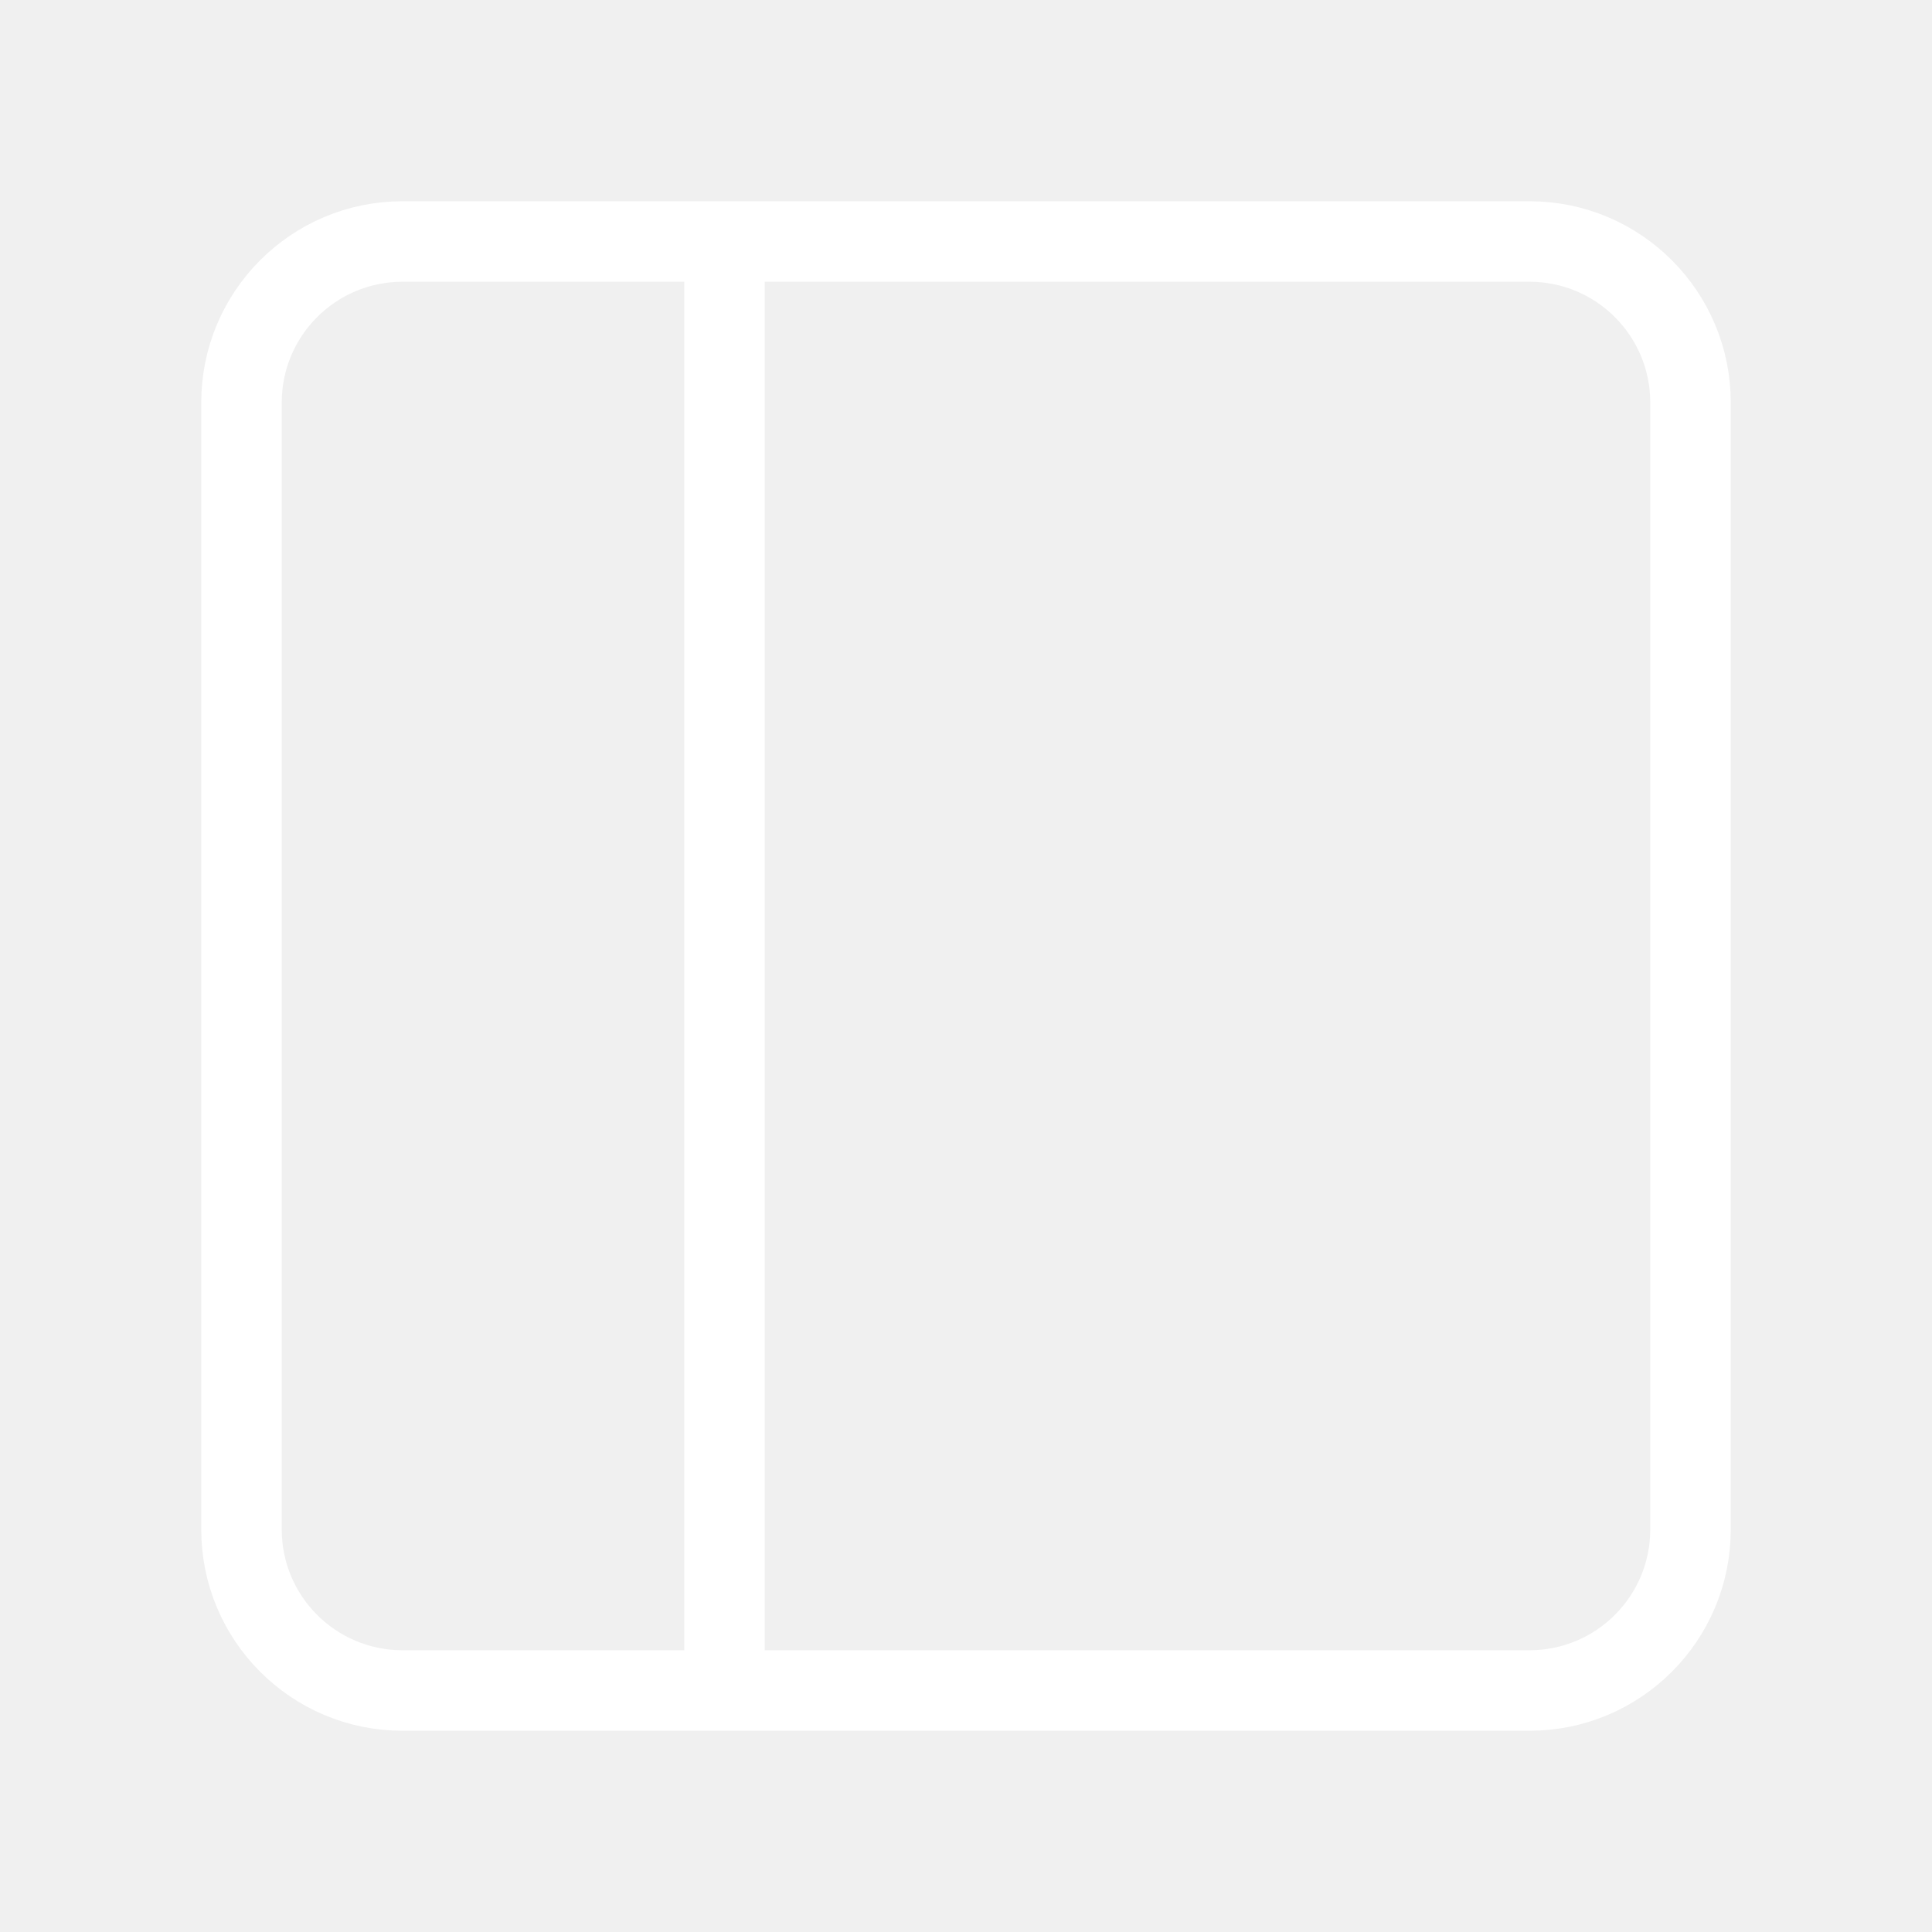
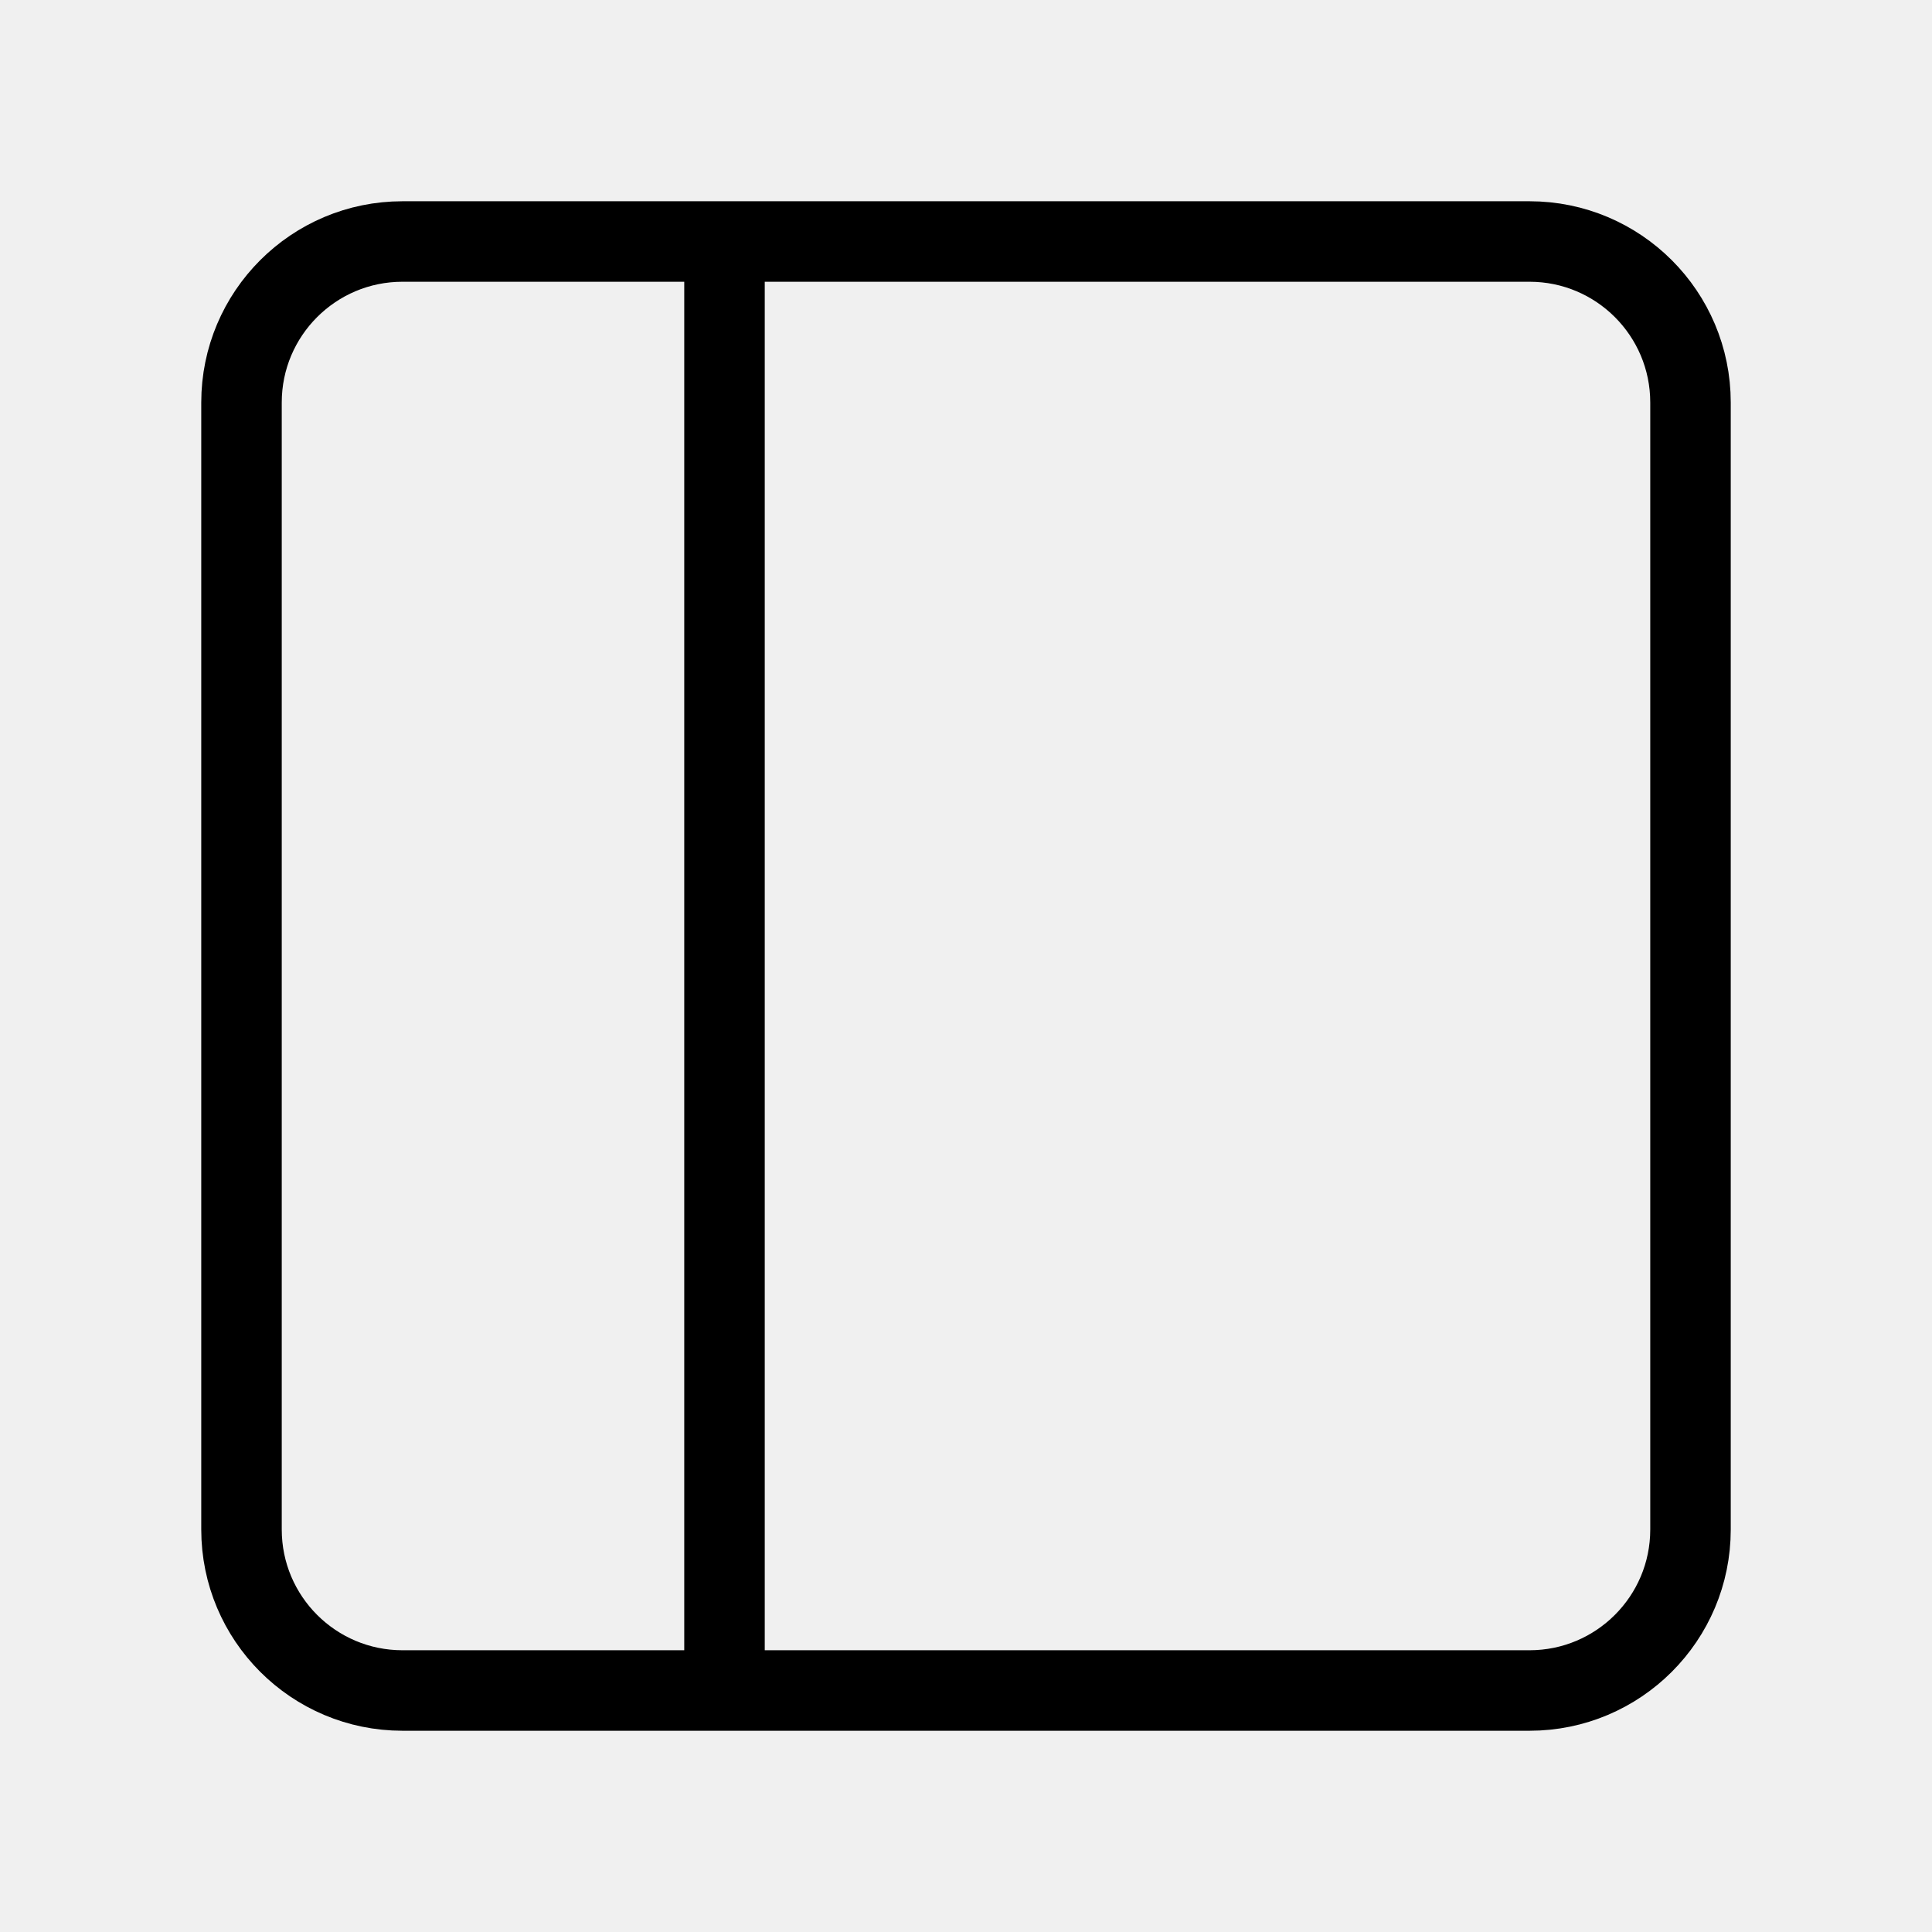
- <svg xmlns="http://www.w3.org/2000/svg" stroke="white" fill="none" strokeWidth="2" viewBox="0 0 24 24" strokeLinecap="round" strokeLinejoin="round" className="w-4 h-4" height="1em" width="1em">
+ <svg xmlns="http://www.w3.org/2000/svg" stroke="currentColor" fill="none" strokeWidth="2" viewBox="0 0 24 24" strokeLinecap="round" strokeLinejoin="round" height="1em" width="1em">
  <rect x="3" y="3" width="18" height="18" rx="2" ry="2" />
  <line x1="9" y1="3" x2="9" y2="21" />
</svg>
